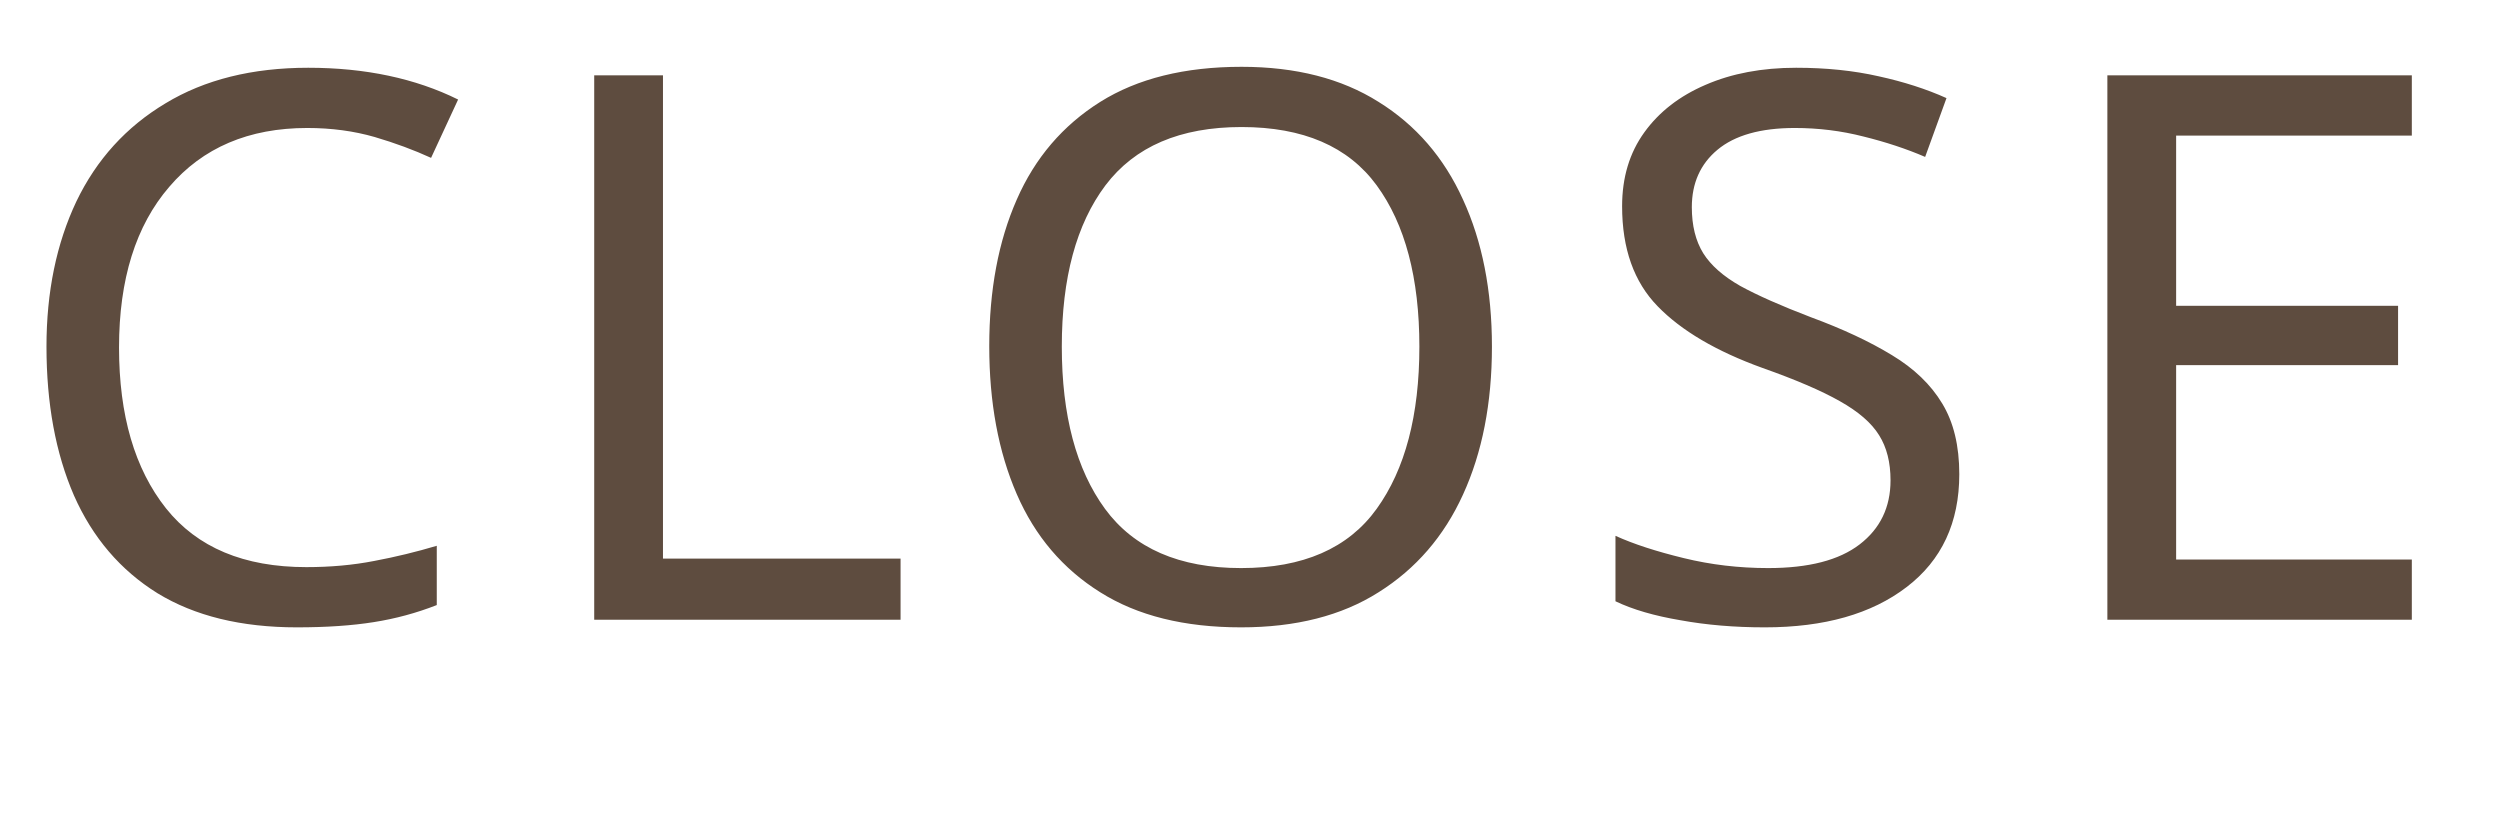
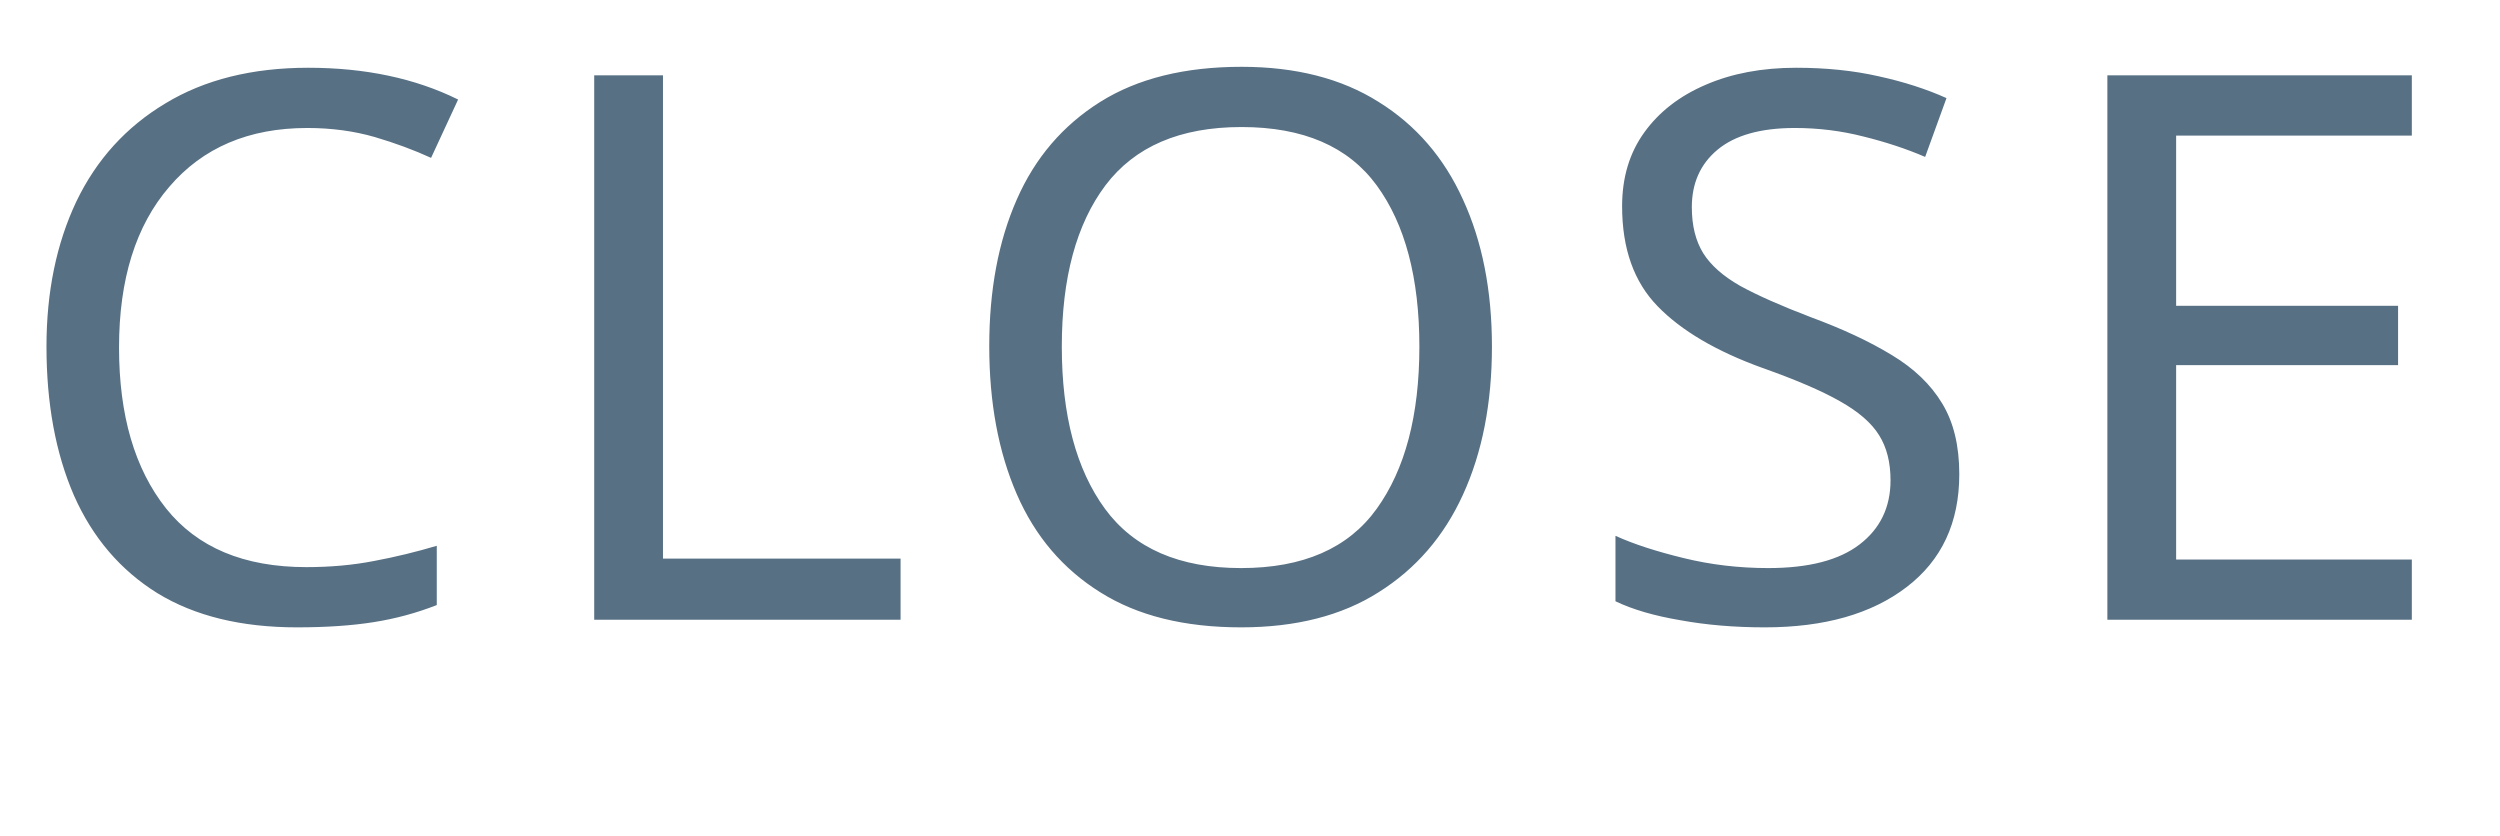
<svg xmlns="http://www.w3.org/2000/svg" id="_圖層_2" data-name="圖層 2" viewBox="0 0 82.37 27.53">
  <defs>
    <style>
      .cls-1 {
-         fill: #5e4c3f;
+         fill: #577084;
        font-family: CormorantGaramond-Medium, 'Cormorant Garamond';
        font-size: 25.13px;
        letter-spacing: .05em;
      }
    </style>
  </defs>
  <g id="_圖層_1-2" data-name="圖層 1">
    <text class="cls-1" transform="translate(0 20.42)">
      <tspan x="0" y="0">CLOSE</tspan>
    </text>
  </g>
</svg>
